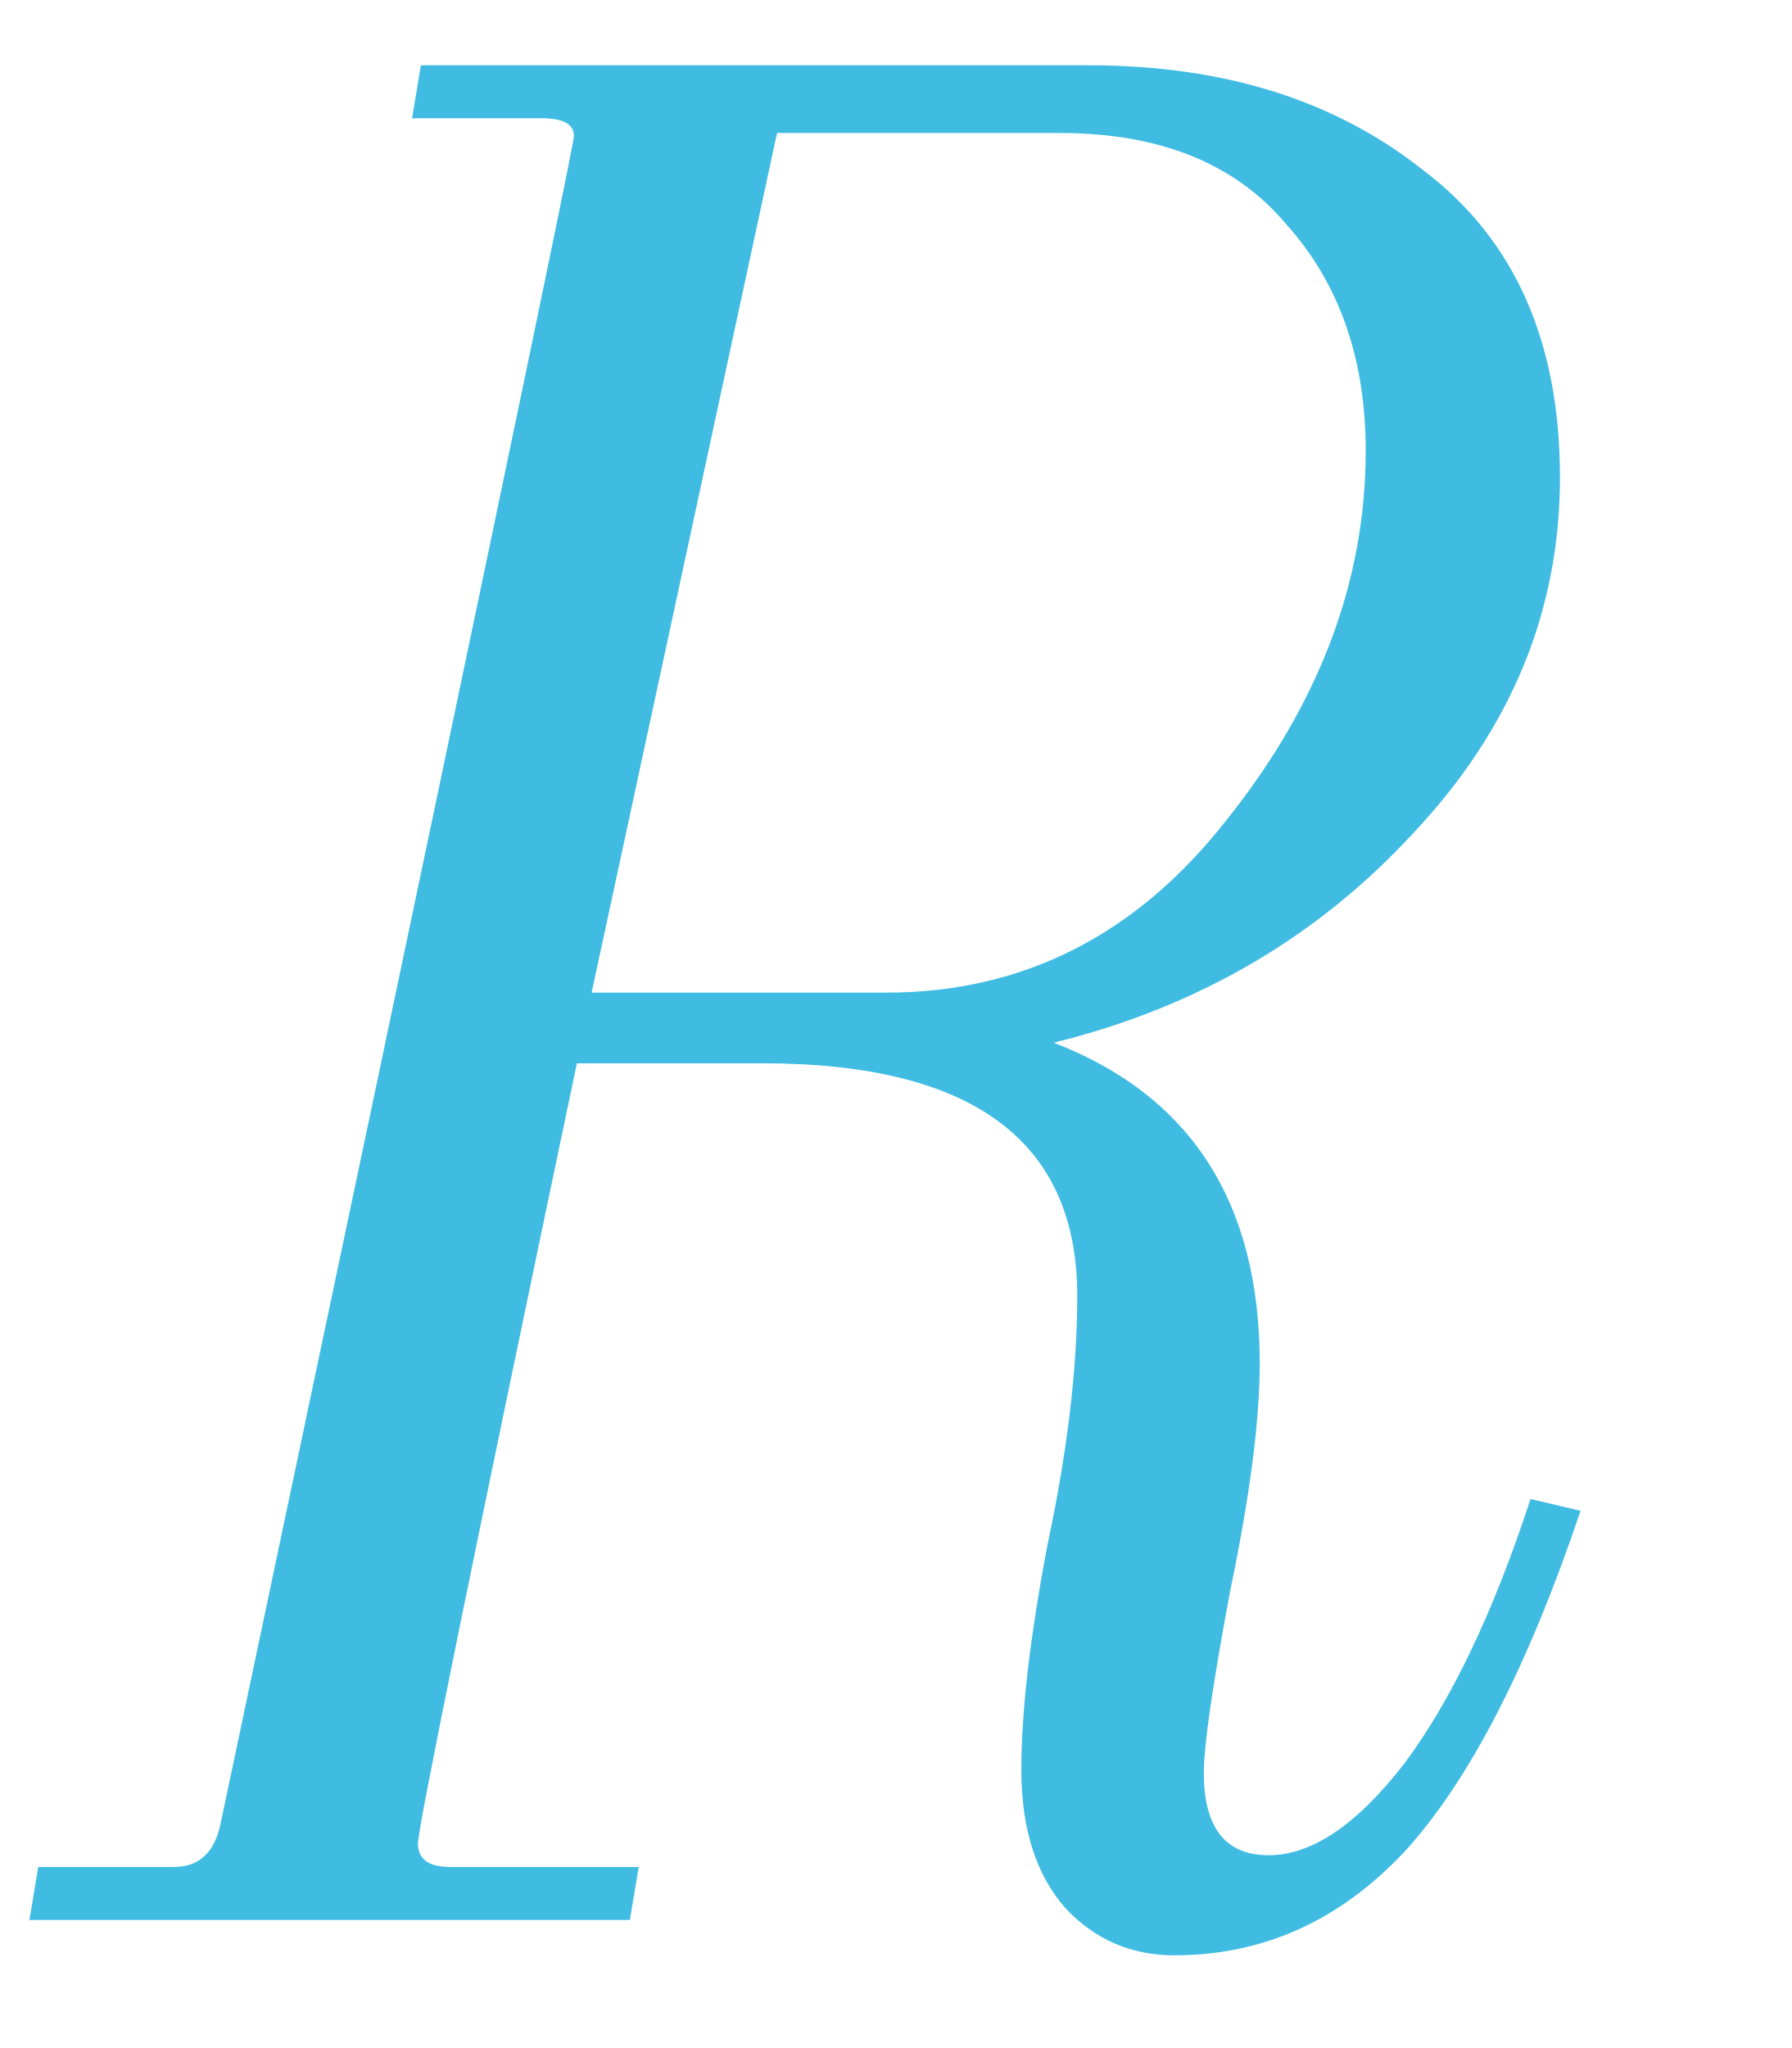
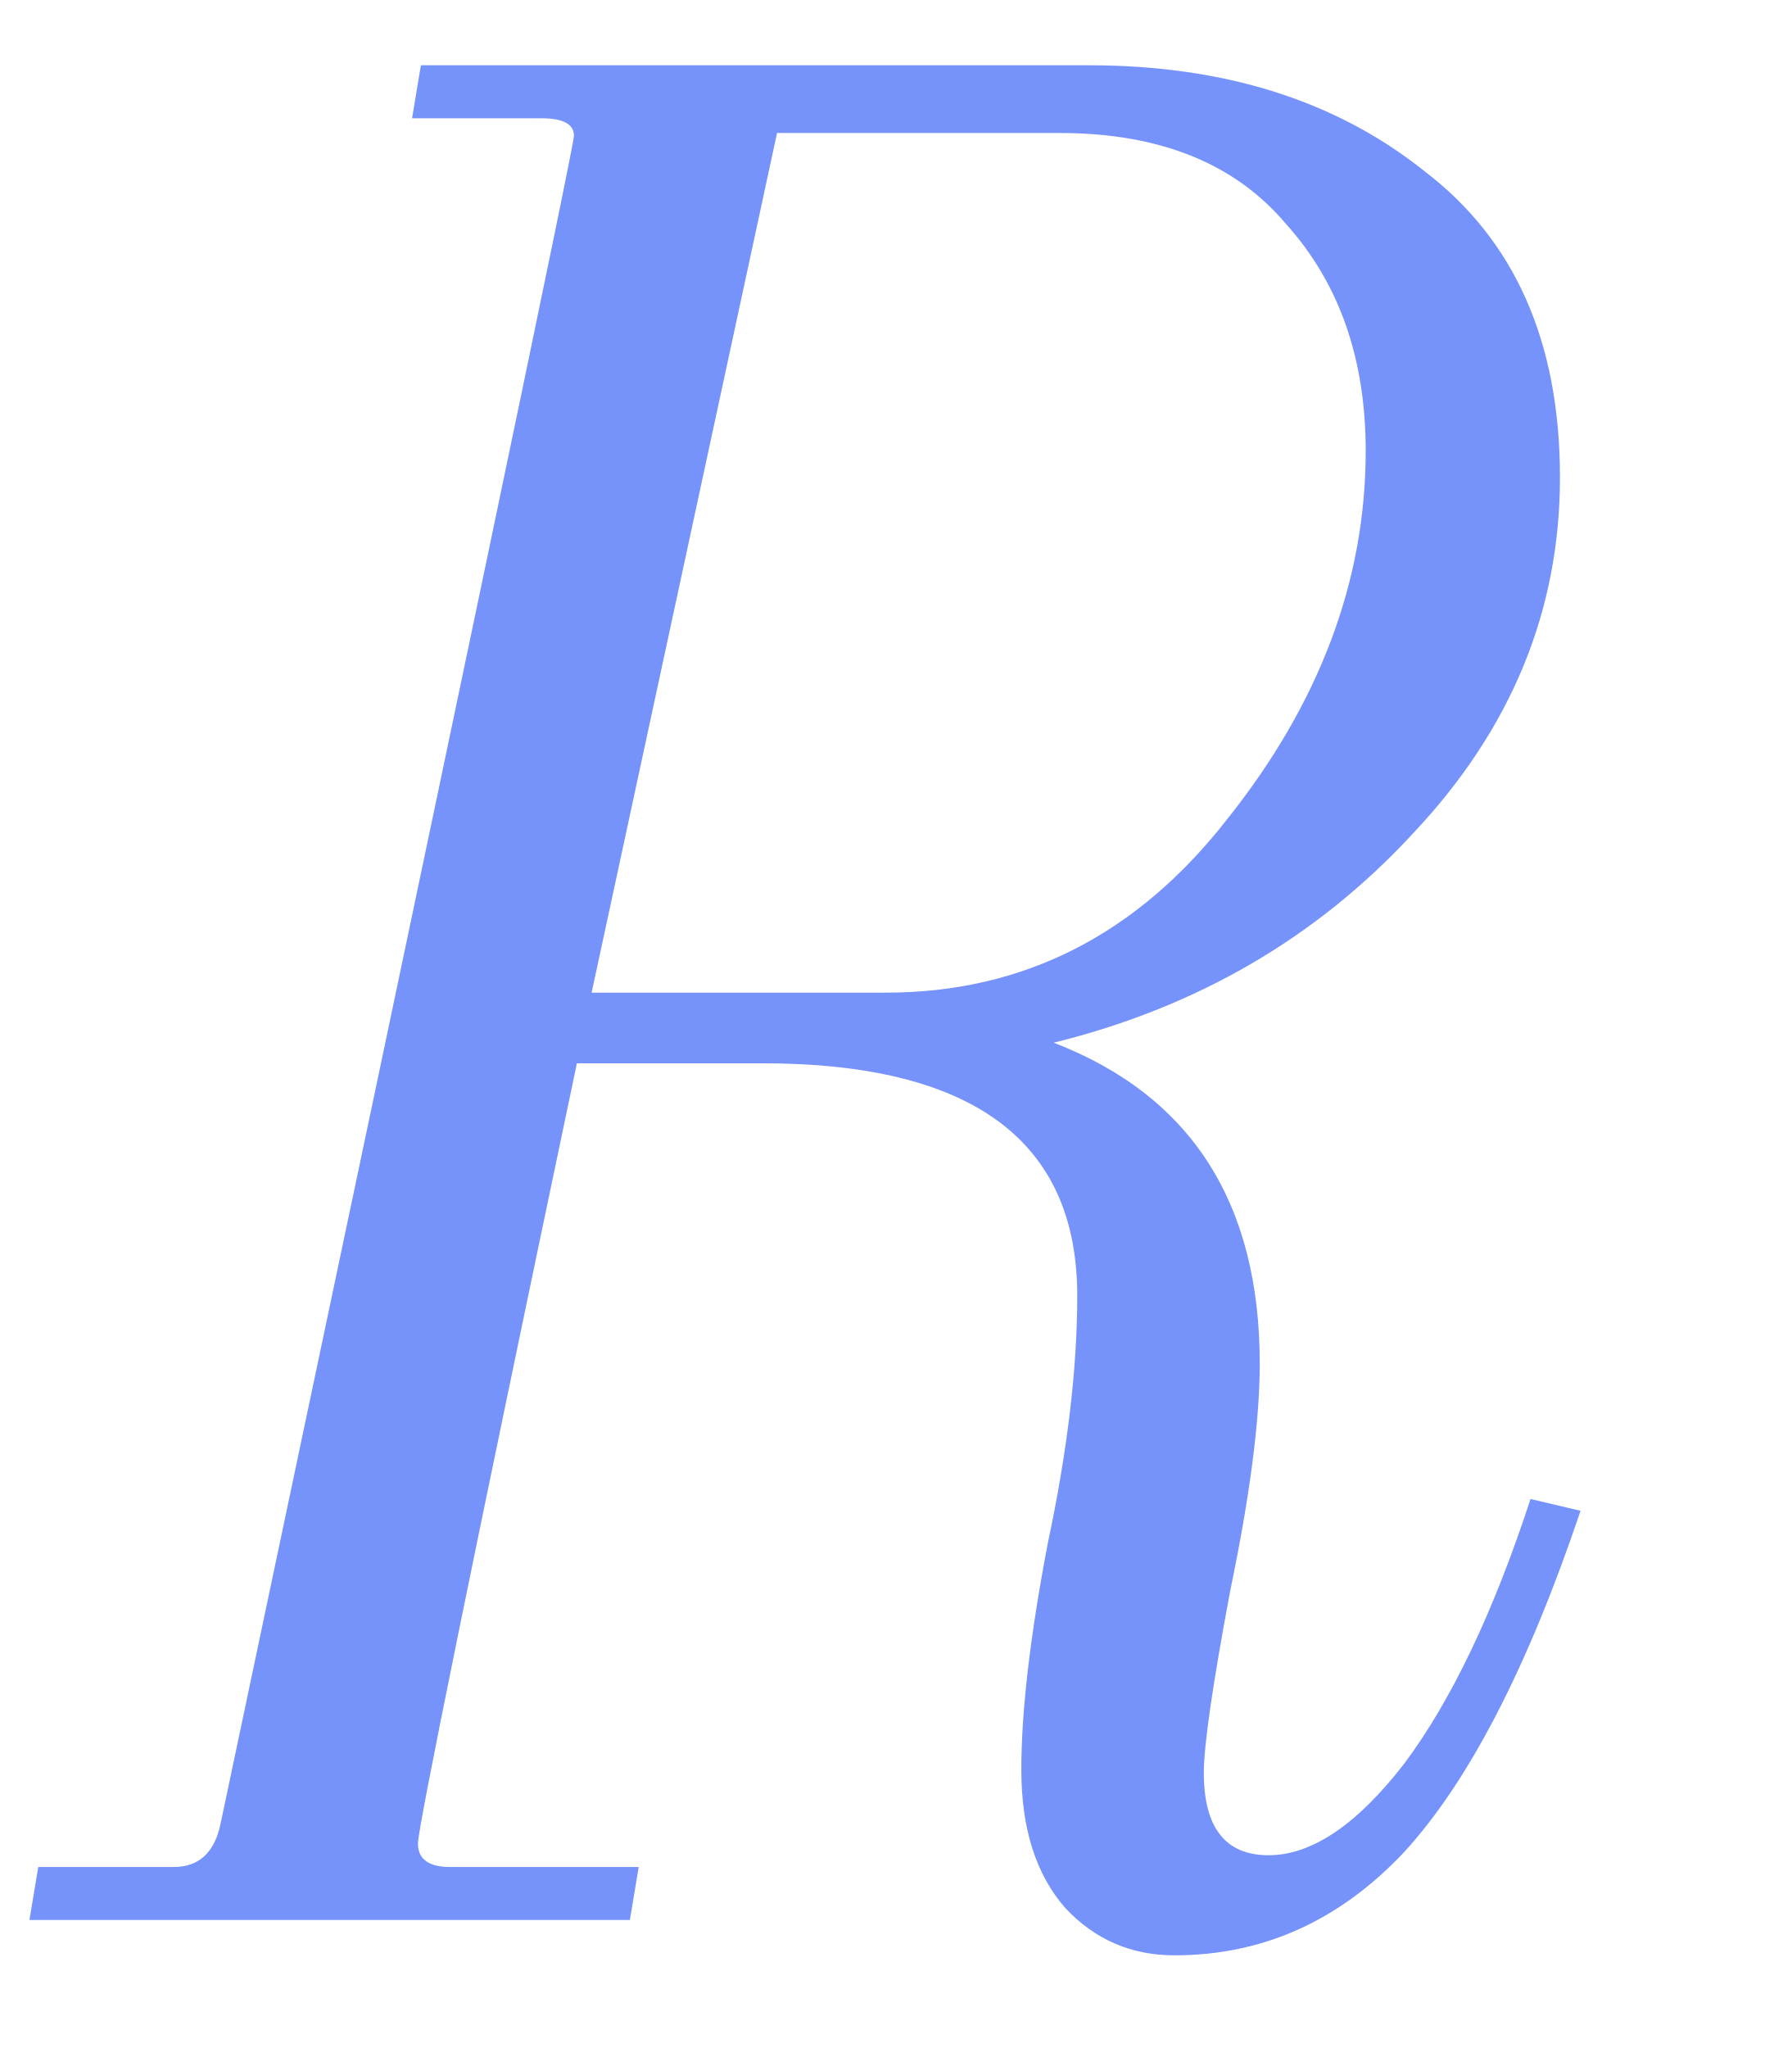
<svg xmlns="http://www.w3.org/2000/svg" width="14" height="16" viewBox="0 0 14 16" fill="none">
-   <path opacity="0.86" d="M5.957 8.307H4.508C3.68 12.248 3.266 14.279 3.266 14.402C3.266 14.525 3.35 14.586 3.519 14.586H4.991L4.922 15H0.23L0.299 14.586H1.357C1.556 14.586 1.679 14.471 1.725 14.241C3.565 5.532 4.485 1.139 4.485 1.062C4.485 0.97 4.401 0.924 4.232 0.924H3.22L3.289 0.51H8.51C9.568 0.51 10.442 0.786 11.132 1.338C11.837 1.875 12.19 2.672 12.19 3.73C12.19 4.773 11.807 5.7 11.04 6.513C10.289 7.326 9.353 7.87 8.234 8.146C9.307 8.56 9.844 9.396 9.844 10.653C9.844 11.098 9.767 11.688 9.614 12.424C9.476 13.16 9.407 13.635 9.407 13.85C9.407 14.279 9.576 14.494 9.913 14.494C10.25 14.494 10.603 14.256 10.971 13.781C11.339 13.29 11.669 12.6 11.96 11.711L12.351 11.803C11.937 13.03 11.477 13.919 10.971 14.471C10.465 15.008 9.867 15.276 9.177 15.276C8.84 15.276 8.556 15.153 8.326 14.908C8.096 14.647 7.981 14.287 7.981 13.827C7.981 13.367 8.05 12.777 8.188 12.056C8.341 11.335 8.418 10.691 8.418 10.124C8.418 8.913 7.598 8.307 5.957 8.307ZM8.28 1.039H6.072L4.623 7.755H6.923C7.996 7.755 8.886 7.303 9.591 6.398C10.312 5.493 10.672 4.535 10.672 3.523C10.672 2.802 10.465 2.212 10.051 1.752C9.652 1.277 9.062 1.039 8.28 1.039Z" fill="#22B1DF" />
+   <path opacity="0.86" d="M5.957 8.307H4.508C3.68 12.248 3.266 14.279 3.266 14.402C3.266 14.525 3.35 14.586 3.519 14.586H4.991L4.922 15H0.23L0.299 14.586H1.357C1.556 14.586 1.679 14.471 1.725 14.241C3.565 5.532 4.485 1.139 4.485 1.062C4.485 0.97 4.401 0.924 4.232 0.924H3.22L3.289 0.51H8.51C9.568 0.51 10.442 0.786 11.132 1.338C11.837 1.875 12.19 2.672 12.19 3.73C12.19 4.773 11.807 5.7 11.04 6.513C10.289 7.326 9.353 7.87 8.234 8.146C9.307 8.56 9.844 9.396 9.844 10.653C9.844 11.098 9.767 11.688 9.614 12.424C9.476 13.16 9.407 13.635 9.407 13.85C9.407 14.279 9.576 14.494 9.913 14.494C10.25 14.494 10.603 14.256 10.971 13.781C11.339 13.29 11.669 12.6 11.96 11.711L12.351 11.803C11.937 13.03 11.477 13.919 10.971 14.471C10.465 15.008 9.867 15.276 9.177 15.276C8.84 15.276 8.556 15.153 8.326 14.908C8.096 14.647 7.981 14.287 7.981 13.827C7.981 13.367 8.05 12.777 8.188 12.056C8.341 11.335 8.418 10.691 8.418 10.124C8.418 8.913 7.598 8.307 5.957 8.307ZM8.28 1.039H6.072L4.623 7.755H6.923C7.996 7.755 8.886 7.303 9.591 6.398C10.312 5.493 10.672 4.535 10.672 3.523C10.672 2.802 10.465 2.212 10.051 1.752C9.652 1.277 9.062 1.039 8.28 1.039Z" fill="#6082FA" />
</svg>
